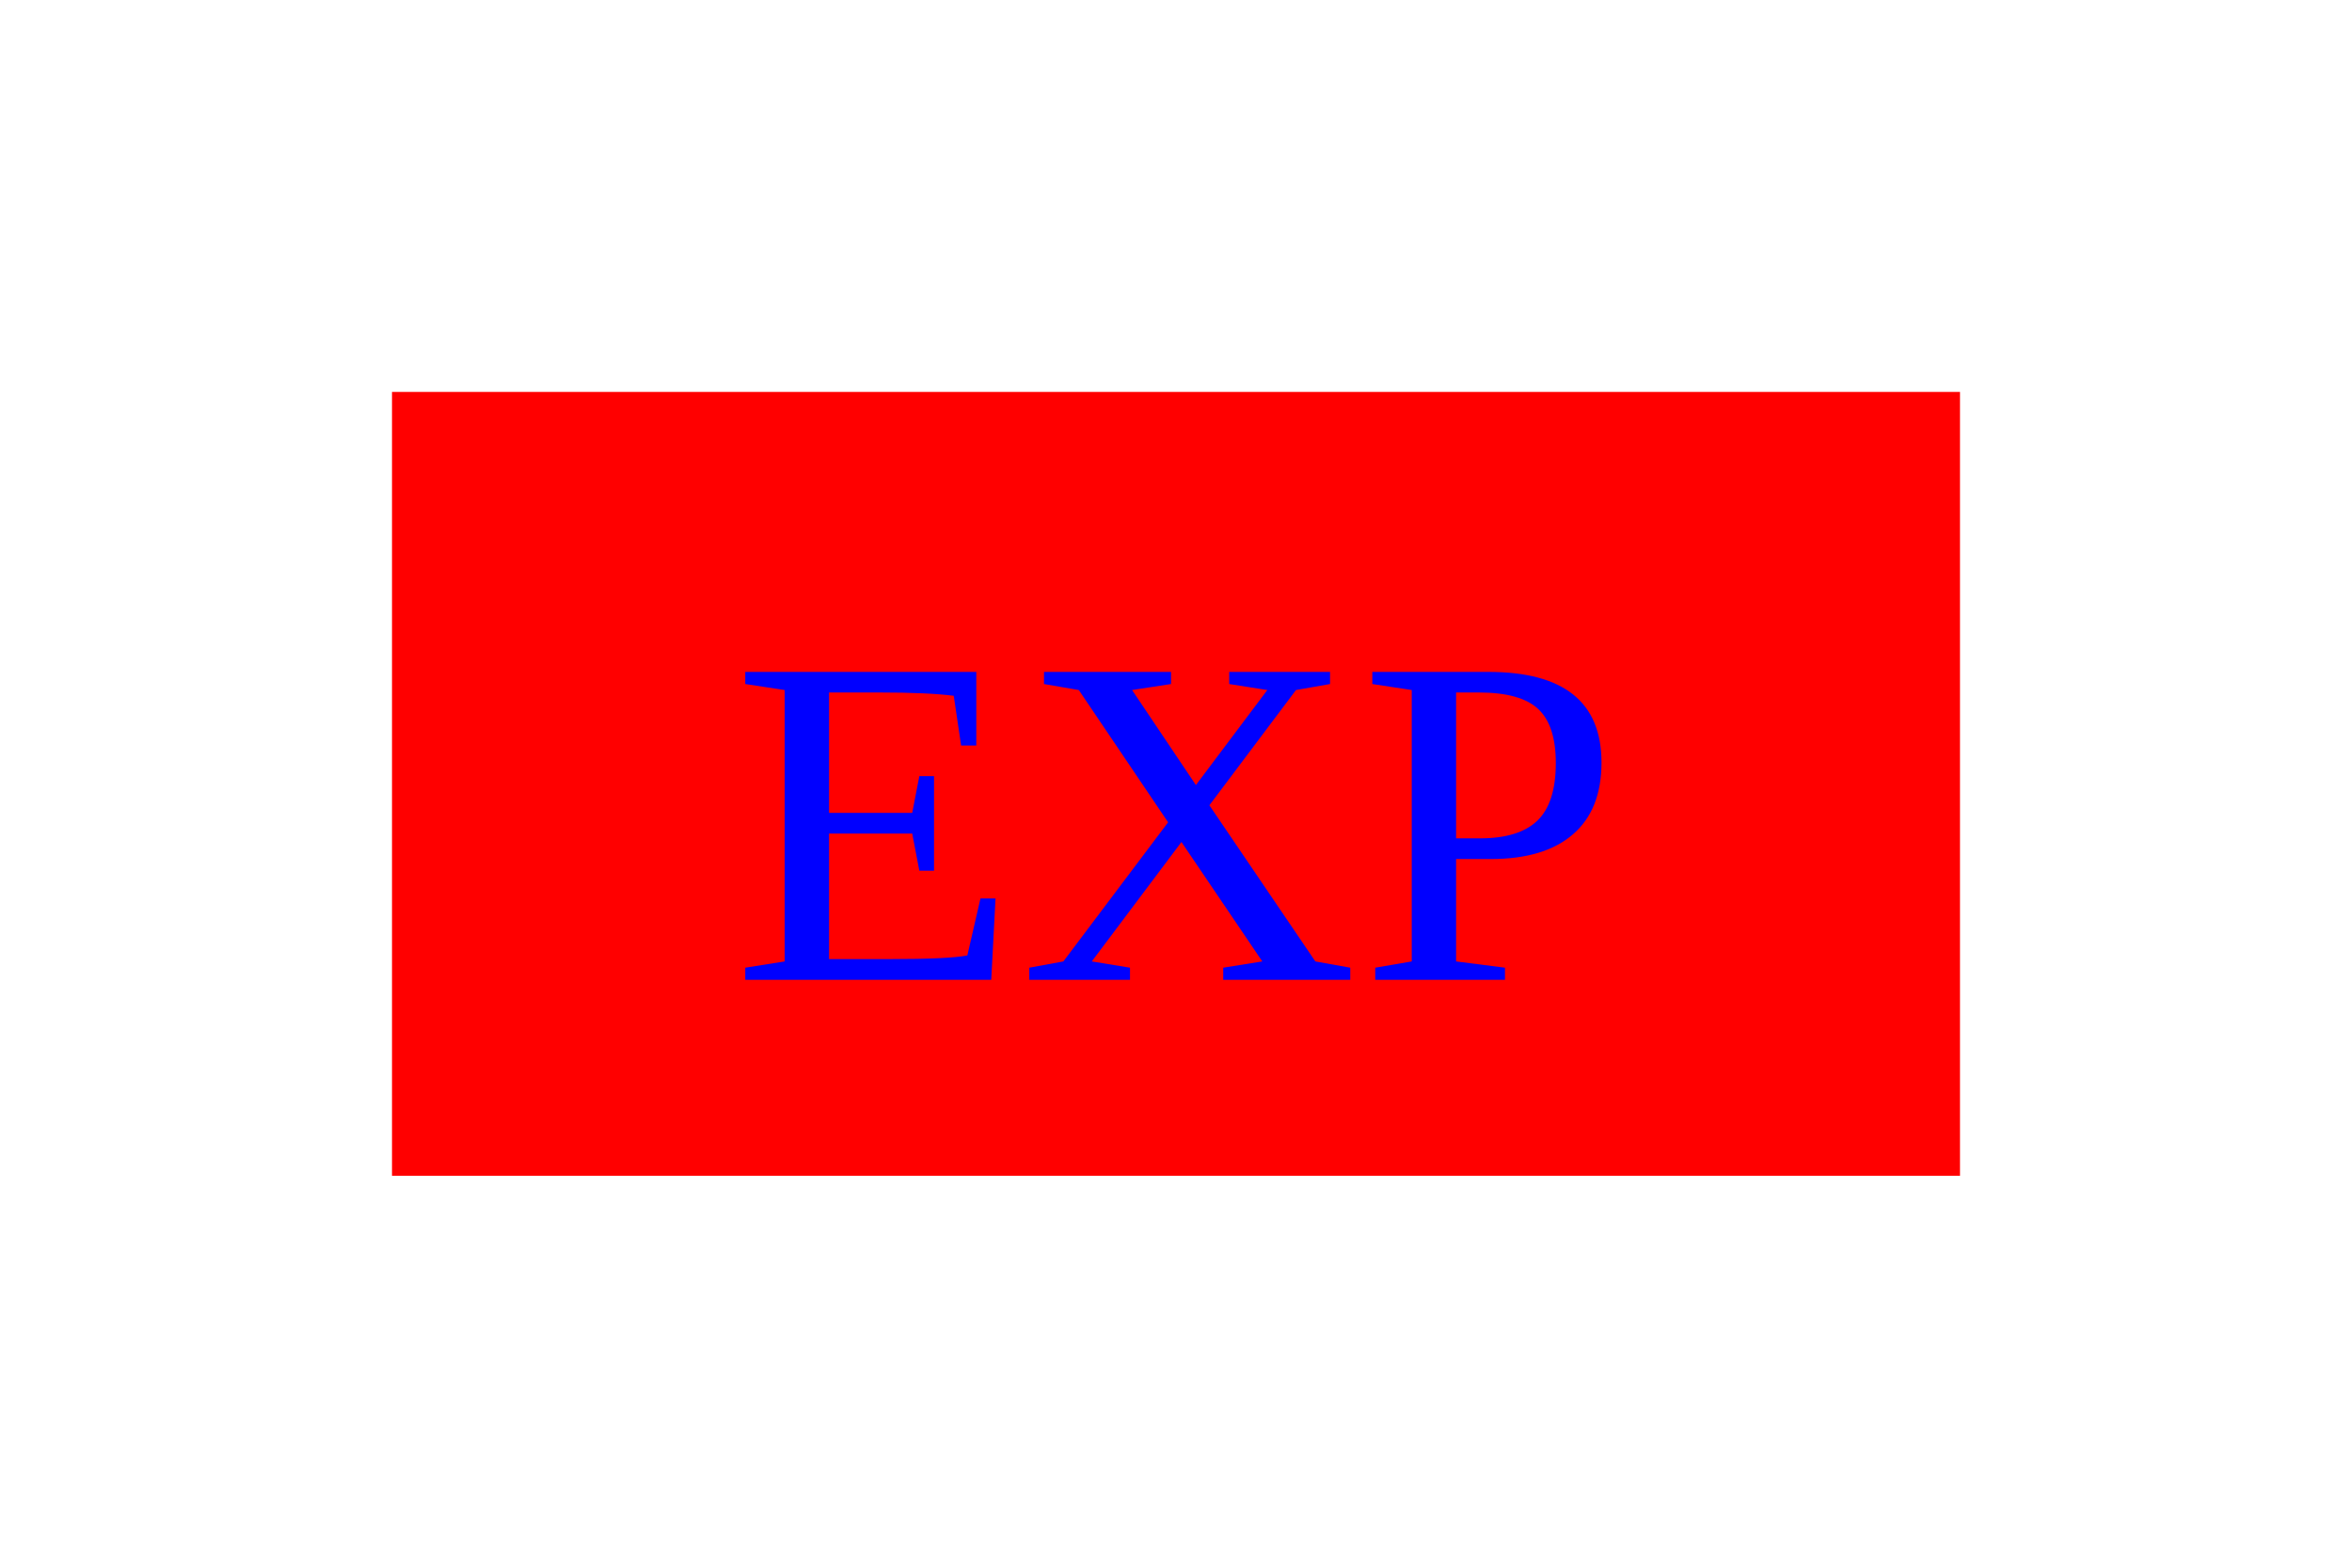
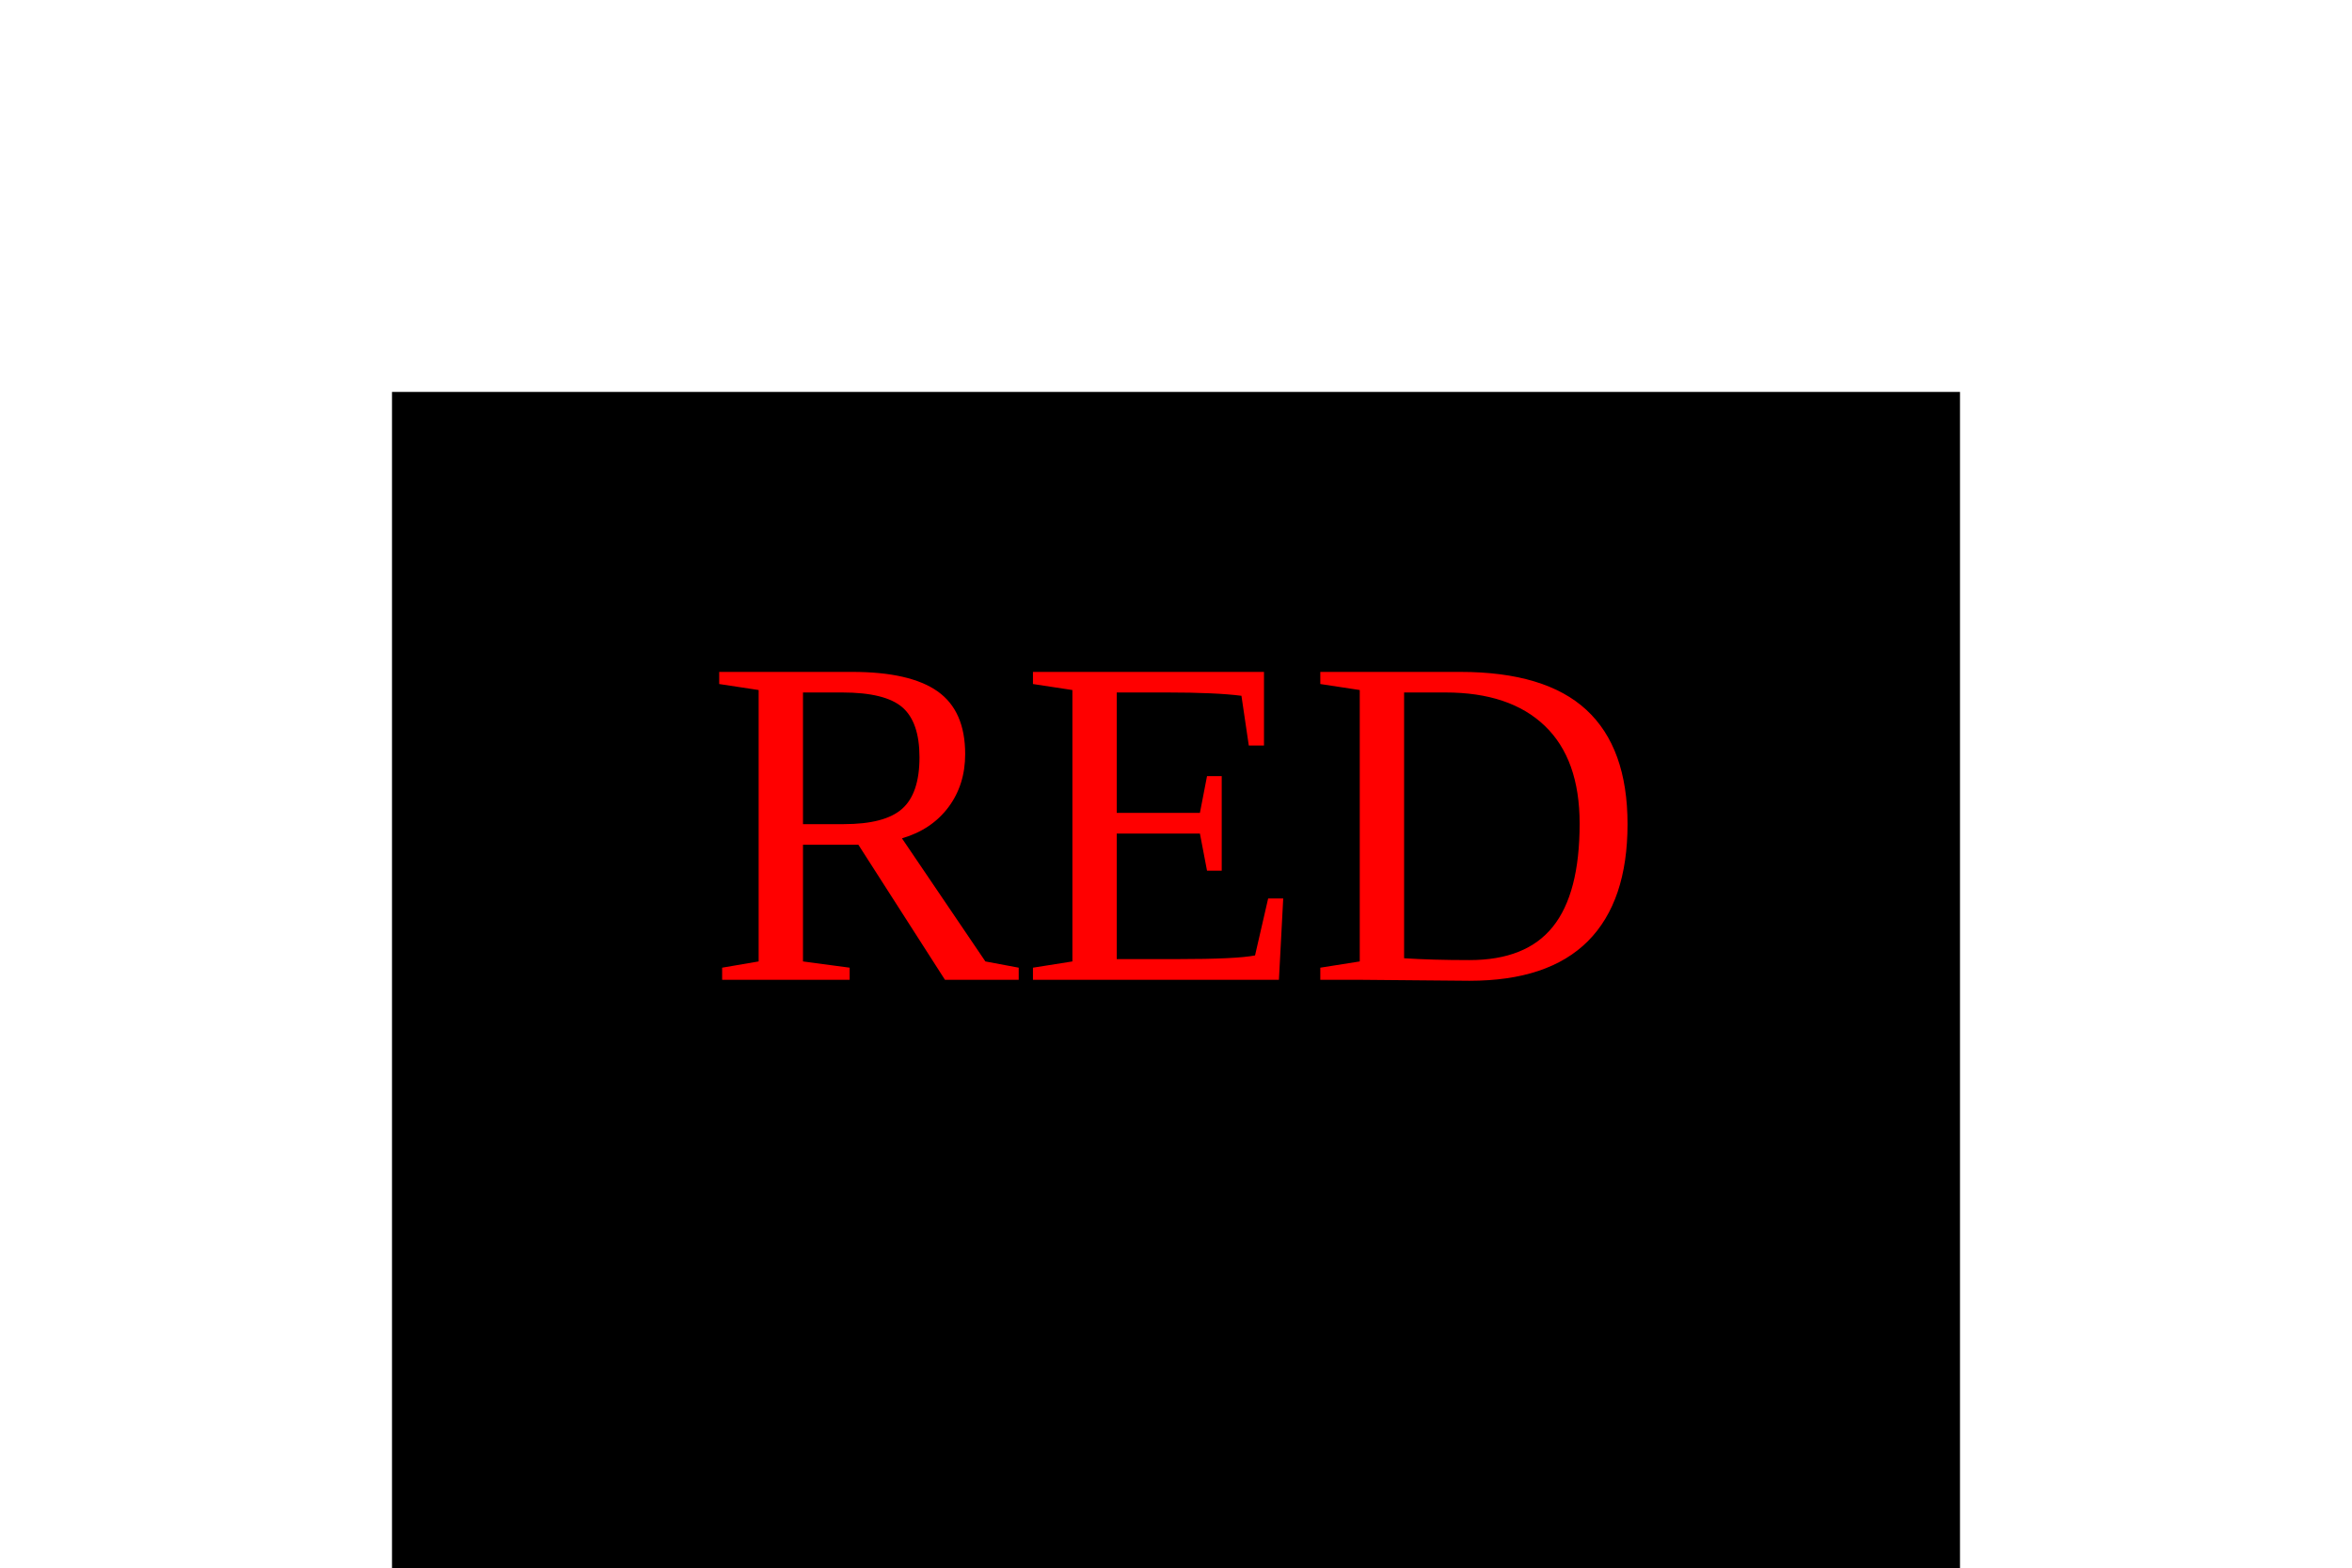
<svg xmlns="http://www.w3.org/2000/svg" width="300" height="200">
-   <rect x="50" y="50" width="200" height="100" fill="red" />
-   <text x="150" y="125" font-size="60" text-anchor="middle" fill="blue">EXP</text>
+   <rect x="50" y="50" width="200" height="200" fill="black" />
+   <text x="150" y="125" font-size="60" text-anchor="middle" fill="red">RED</text>
</svg>
